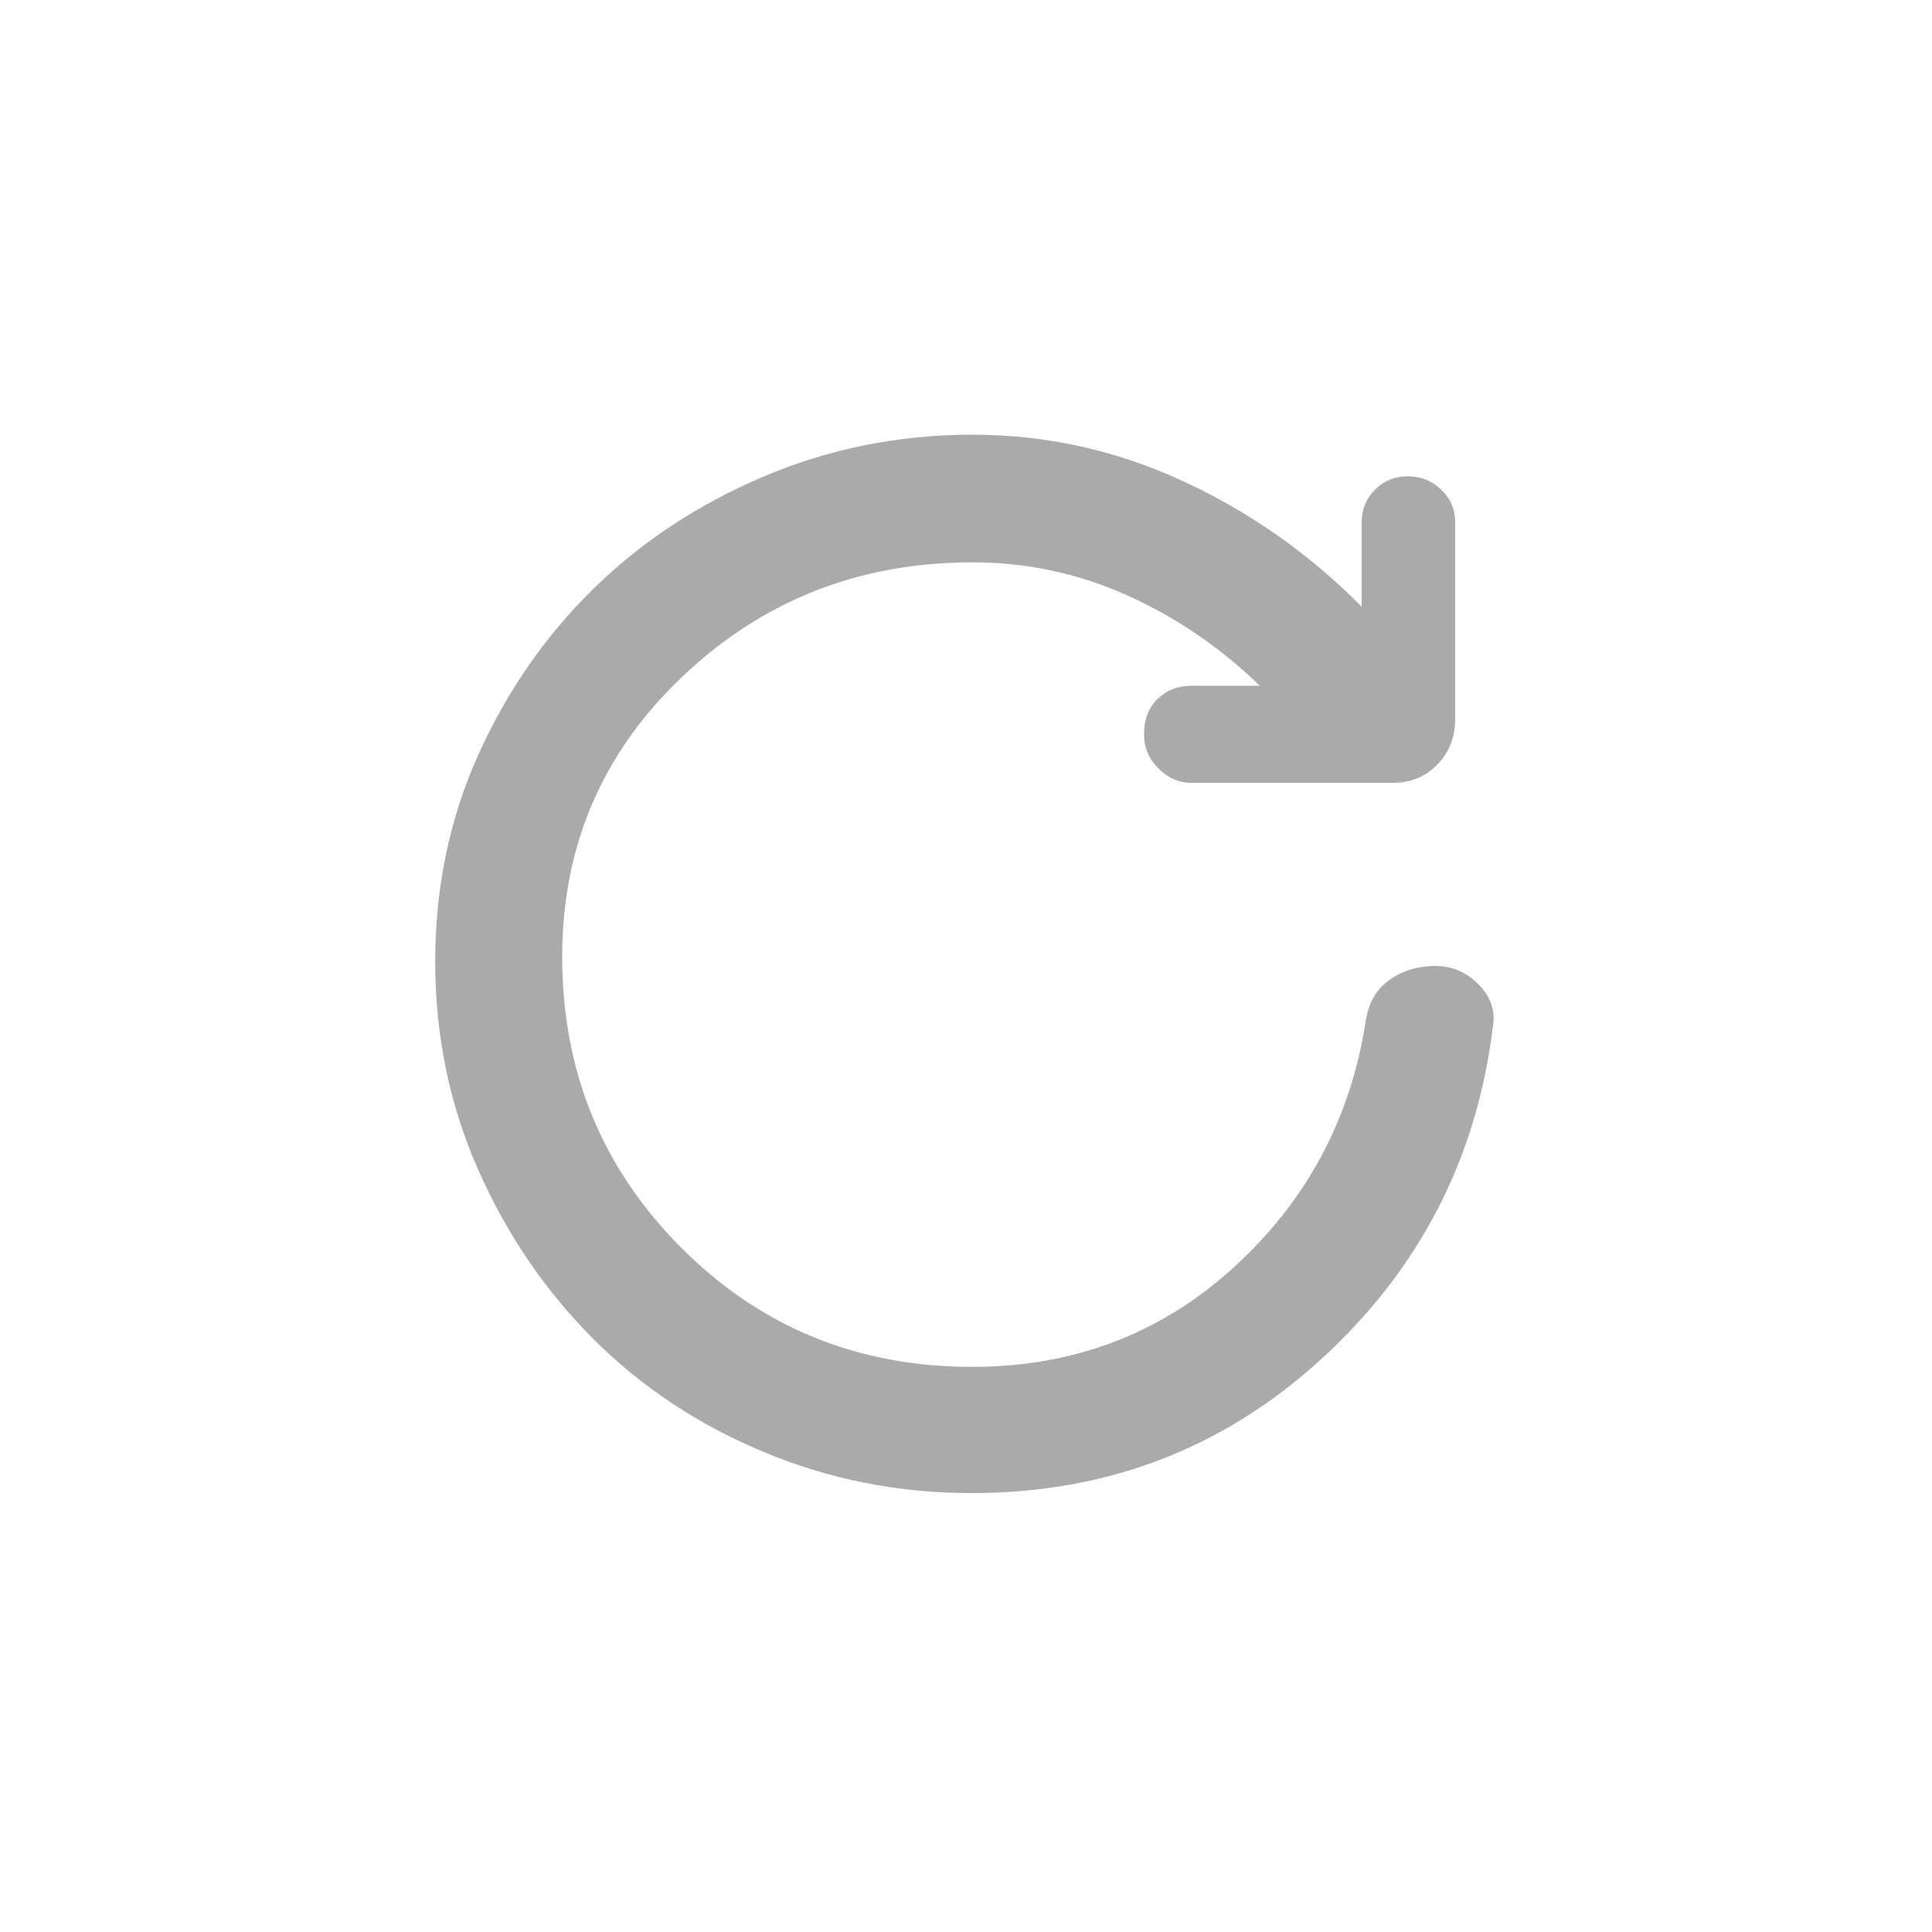
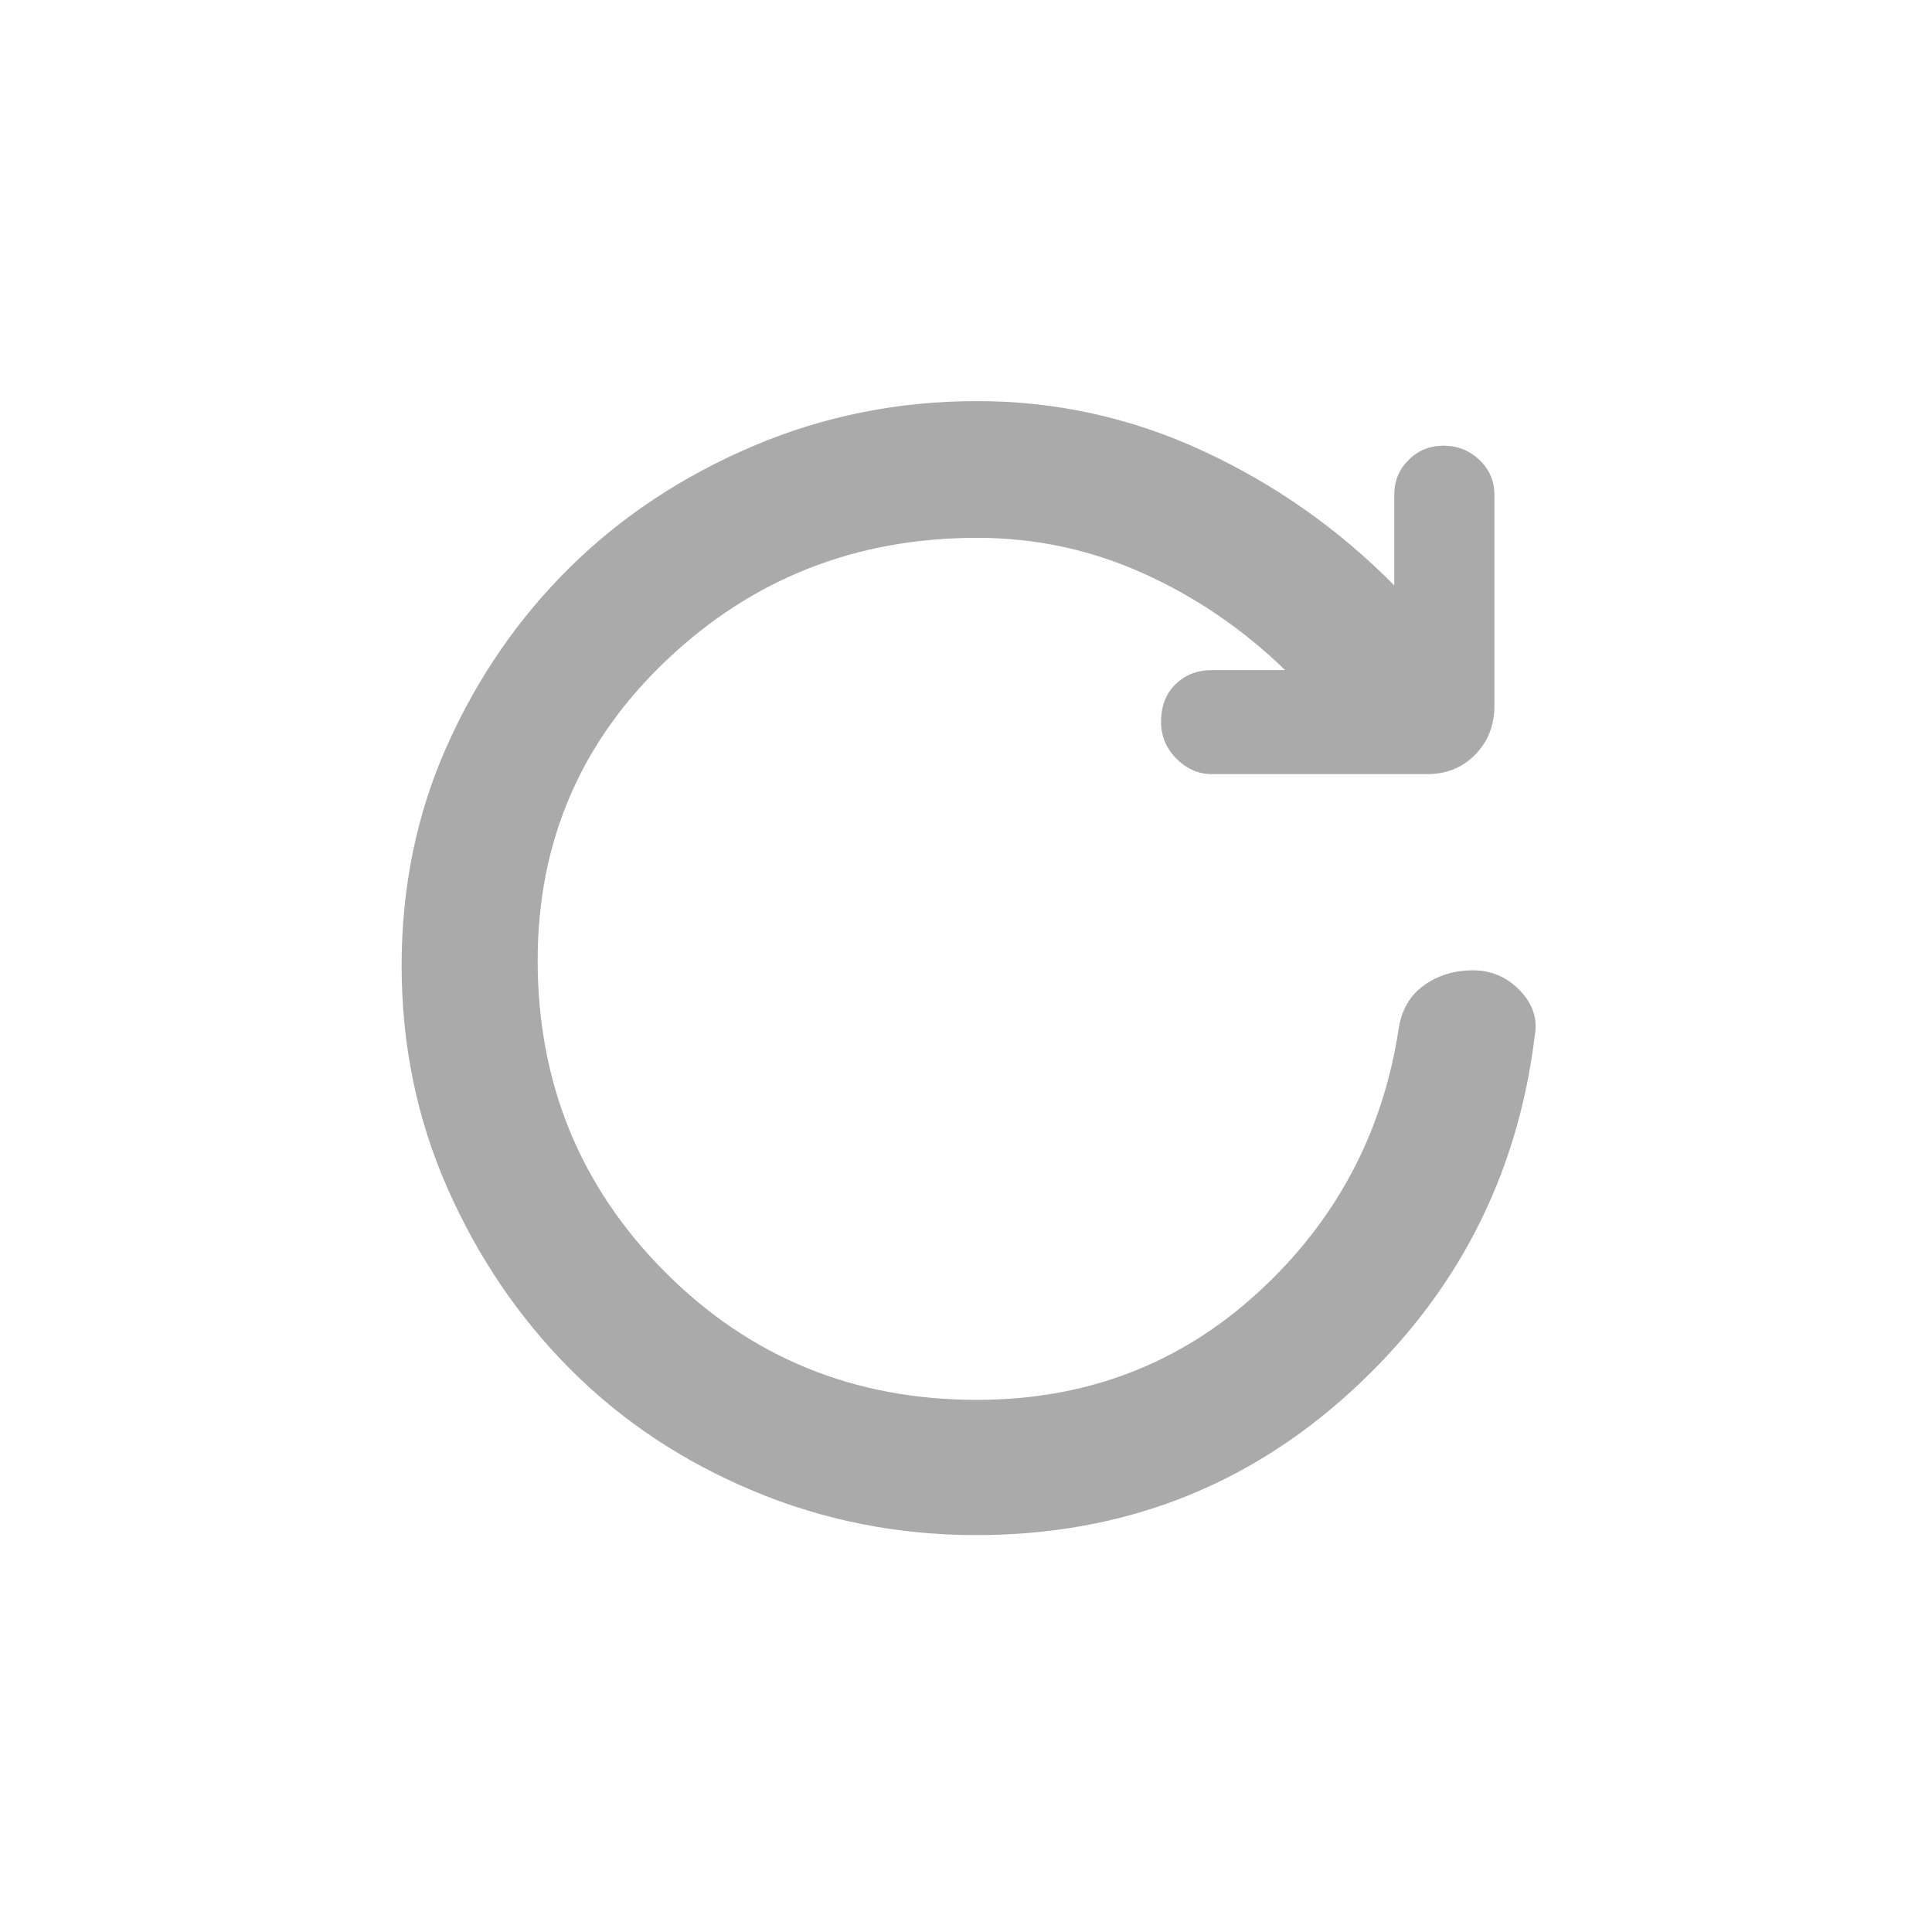
<svg xmlns="http://www.w3.org/2000/svg" width="230" height="230" viewBox="0 0 230 230" fill="none">
-   <path d="M115.673 177.75C106.957 177.75 98.683 176.11 90.85 172.829C83.019 169.548 76.248 165.039 70.536 159.302C64.825 153.567 60.277 146.857 56.89 139.172C53.505 131.488 51.812 123.253 51.812 114.469C51.812 105.684 53.505 97.516 56.89 89.965C60.277 82.412 64.825 75.823 70.536 70.198C76.248 64.571 83.019 60.089 90.852 56.754C98.683 53.418 106.987 51.75 115.762 51.75C124.511 51.75 132.871 53.594 140.844 57.282C148.817 60.97 155.904 65.952 162.105 72.227V62.154C162.105 60.637 162.635 59.349 163.693 58.291C164.752 57.233 166.053 56.704 167.597 56.704C169.14 56.704 170.466 57.233 171.573 58.291C172.681 59.349 173.234 60.637 173.234 62.154V85.603C173.234 87.761 172.527 89.567 171.111 91.02C169.697 92.473 167.913 93.2 165.76 93.2H141.841C140.362 93.2 139.052 92.628 137.909 91.485C136.765 90.342 136.193 88.976 136.193 87.39C136.193 85.648 136.73 84.255 137.803 83.209C138.876 82.163 140.222 81.64 141.841 81.64H149.98C145.299 77.096 140.041 73.511 134.205 70.885C128.369 68.257 122.222 66.943 115.762 66.943C102.299 66.943 90.794 71.474 81.248 80.537C71.701 89.6 66.928 100.719 66.928 113.895C66.928 127.511 71.646 139.053 81.083 148.521C90.52 157.989 102.067 162.722 115.723 162.722C127.856 162.722 138.259 158.756 146.933 150.823C155.608 142.889 160.832 133.095 162.604 121.438C162.936 119.346 163.877 117.75 165.427 116.649C166.978 115.548 168.787 114.998 170.854 114.998C172.884 114.998 174.618 115.741 176.058 117.227C177.498 118.713 178.051 120.392 177.719 122.264C175.798 137.91 169.01 151.069 157.355 161.742C145.7 172.414 131.806 177.75 115.673 177.75Z" fill="#AAAAAA" />
+   <path d="M116.234 182.75C106.896 182.75 98.03 180.992 89.639 177.477C81.248 173.962 73.993 169.131 67.873 162.985C61.755 156.839 56.881 149.65 53.253 141.417C49.626 133.183 47.812 124.361 47.812 114.949C47.812 105.536 49.626 96.785 53.253 88.694C56.881 80.602 61.755 73.543 67.873 67.515C73.993 61.486 81.249 56.685 89.64 53.111C98.031 49.537 106.928 47.75 116.33 47.75C125.703 47.75 134.661 49.726 143.203 53.677C151.746 57.629 159.339 62.966 165.983 69.69V58.897C165.983 57.271 166.551 55.892 167.685 54.758C168.819 53.625 170.213 53.058 171.867 53.058C173.521 53.058 174.941 53.625 176.128 54.758C177.314 55.892 177.907 57.271 177.907 58.897V84.021C177.907 86.333 177.149 88.268 175.633 89.825C174.118 91.382 172.206 92.16 169.899 92.16H144.271C142.687 92.16 141.283 91.548 140.059 90.324C138.833 89.098 138.22 87.635 138.22 85.936C138.22 84.07 138.795 82.576 139.945 81.456C141.095 80.335 142.537 79.775 144.271 79.775H152.992C147.977 74.907 142.343 71.066 136.09 68.251C129.837 65.436 123.251 64.028 116.33 64.028C101.905 64.028 89.579 68.883 79.35 78.593C69.122 88.303 64.008 100.217 64.008 114.333C64.008 128.922 69.063 141.289 79.174 151.433C89.285 161.577 101.656 166.649 116.288 166.649C129.288 166.649 140.434 162.399 149.728 153.899C159.022 145.399 164.619 134.905 166.517 122.416C166.873 120.175 167.882 118.464 169.543 117.285C171.204 116.105 173.142 115.515 175.357 115.515C177.532 115.515 179.39 116.312 180.933 117.904C182.475 119.496 183.068 121.295 182.712 123.3C180.654 140.064 173.381 154.164 160.893 165.598C148.406 177.033 133.52 182.75 116.234 182.75Z" fill="#AAAAAA" />
</svg>
